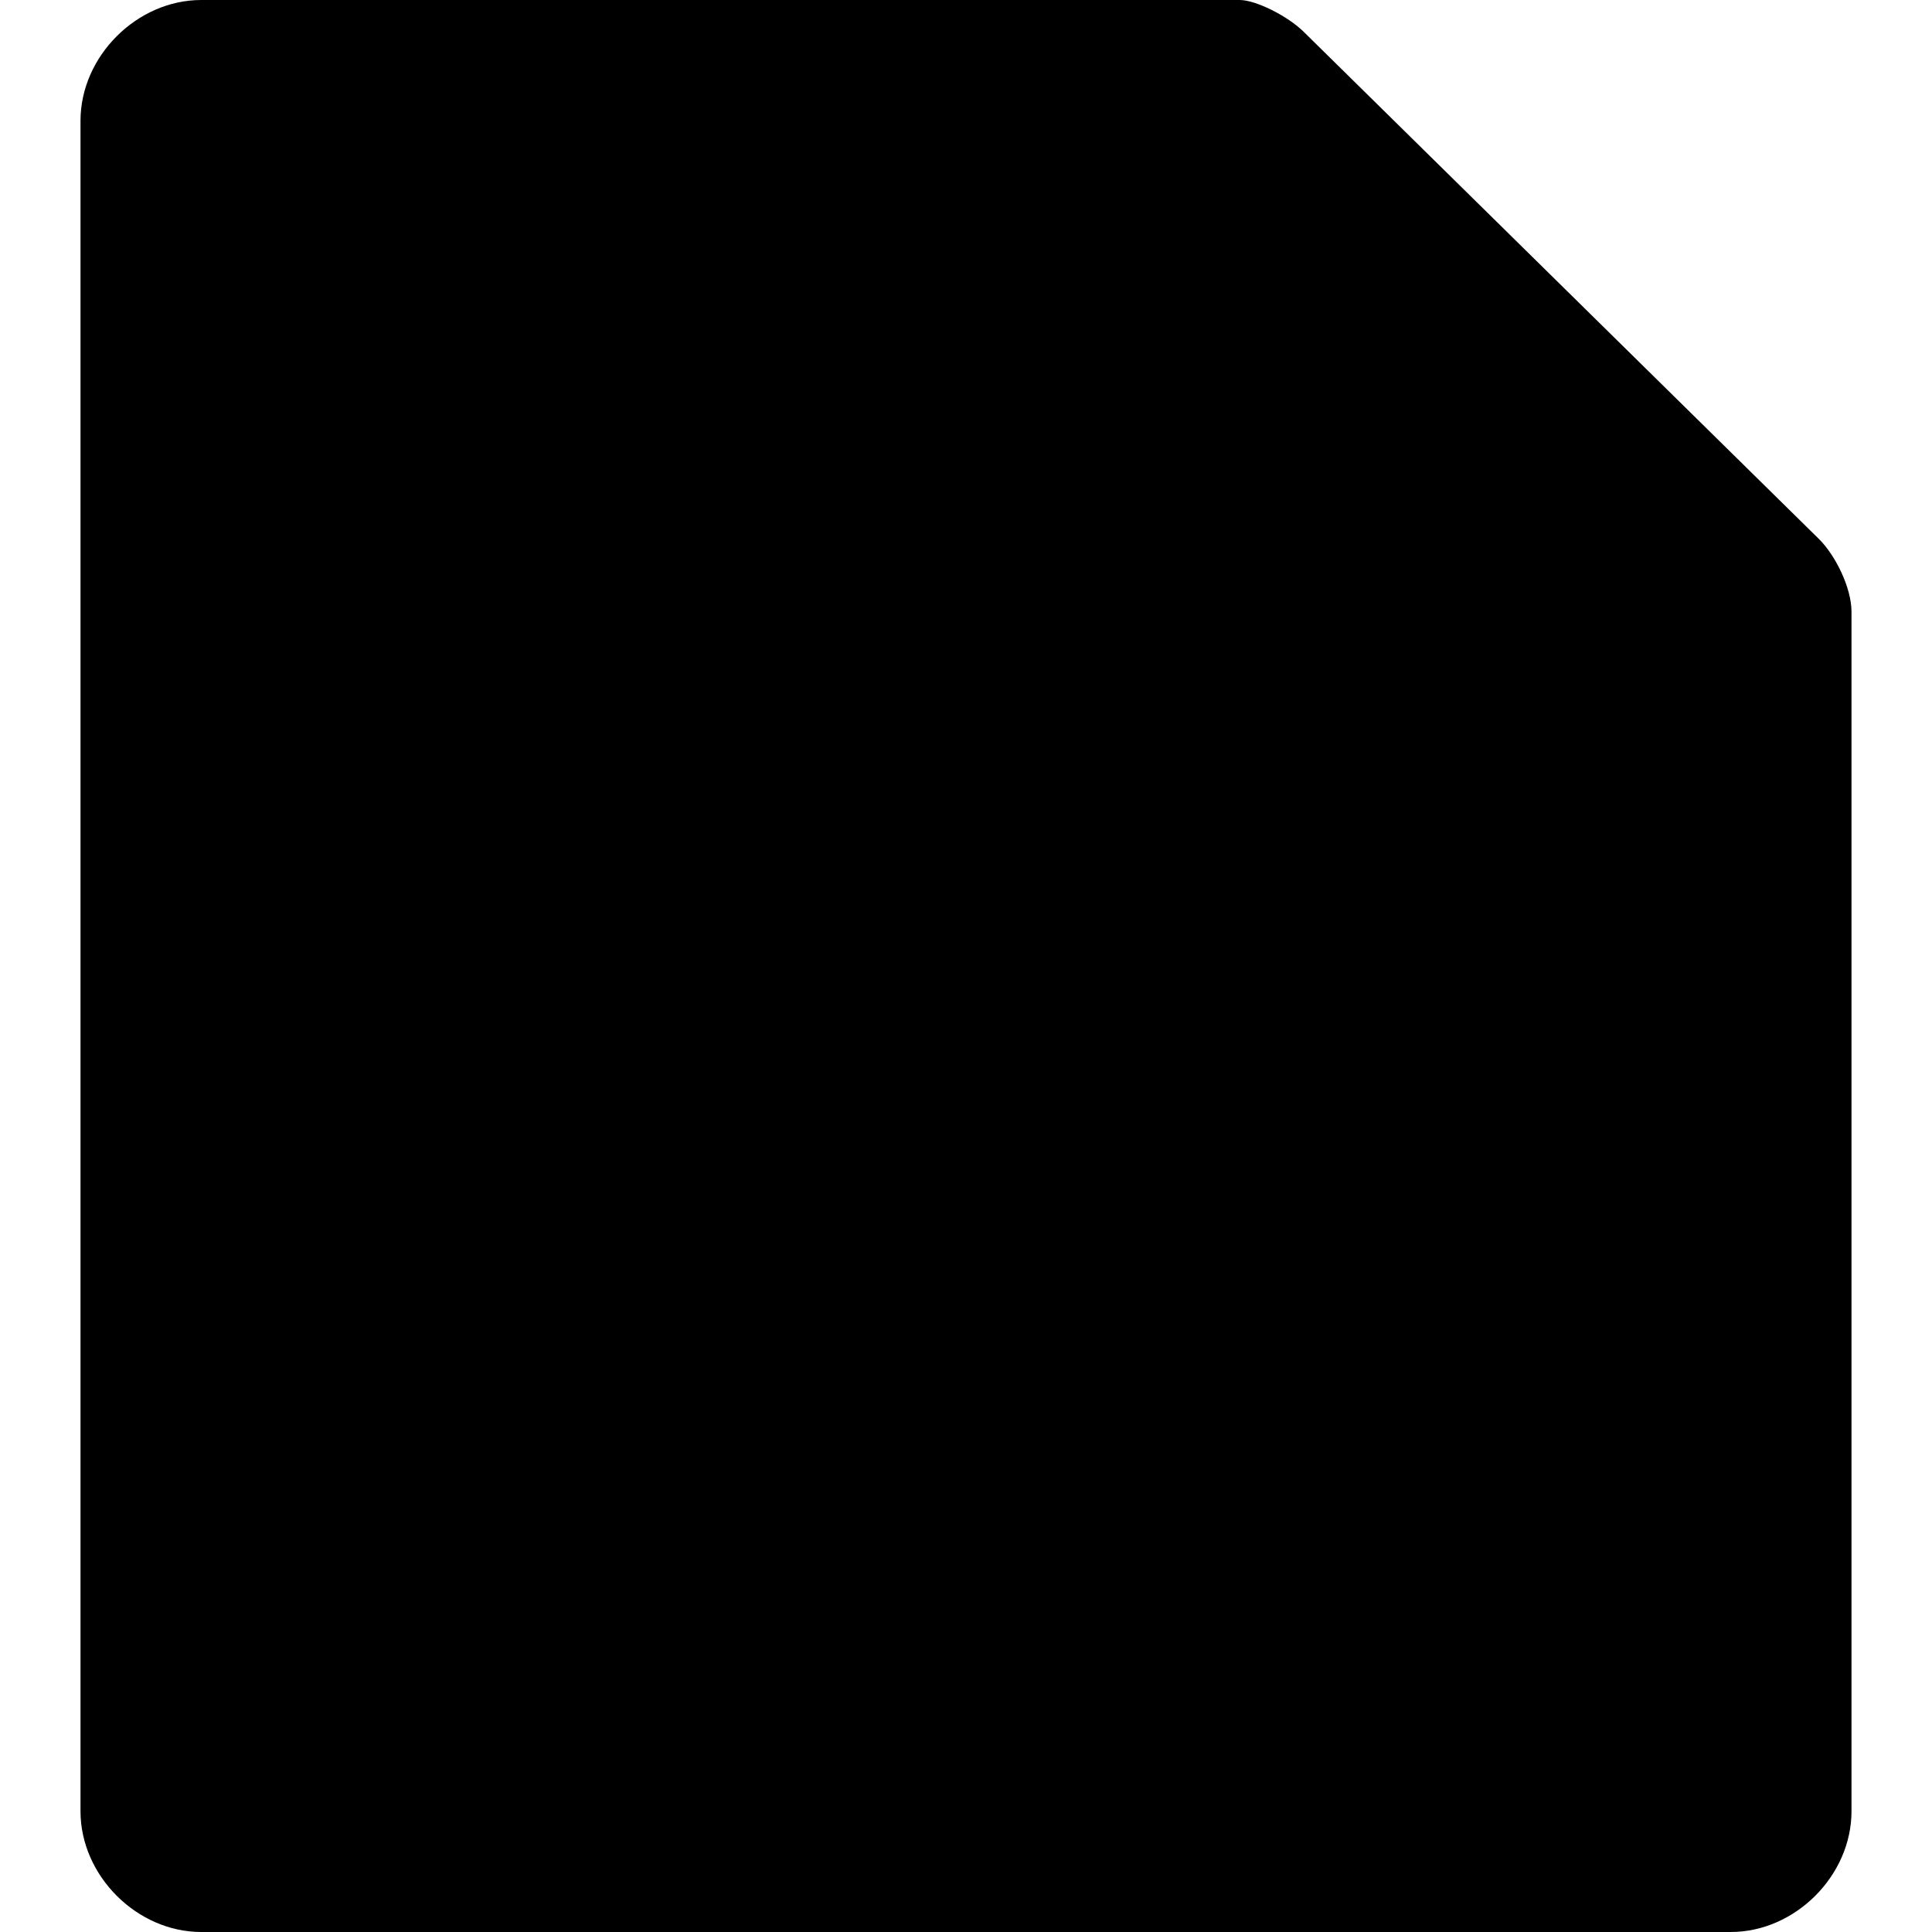
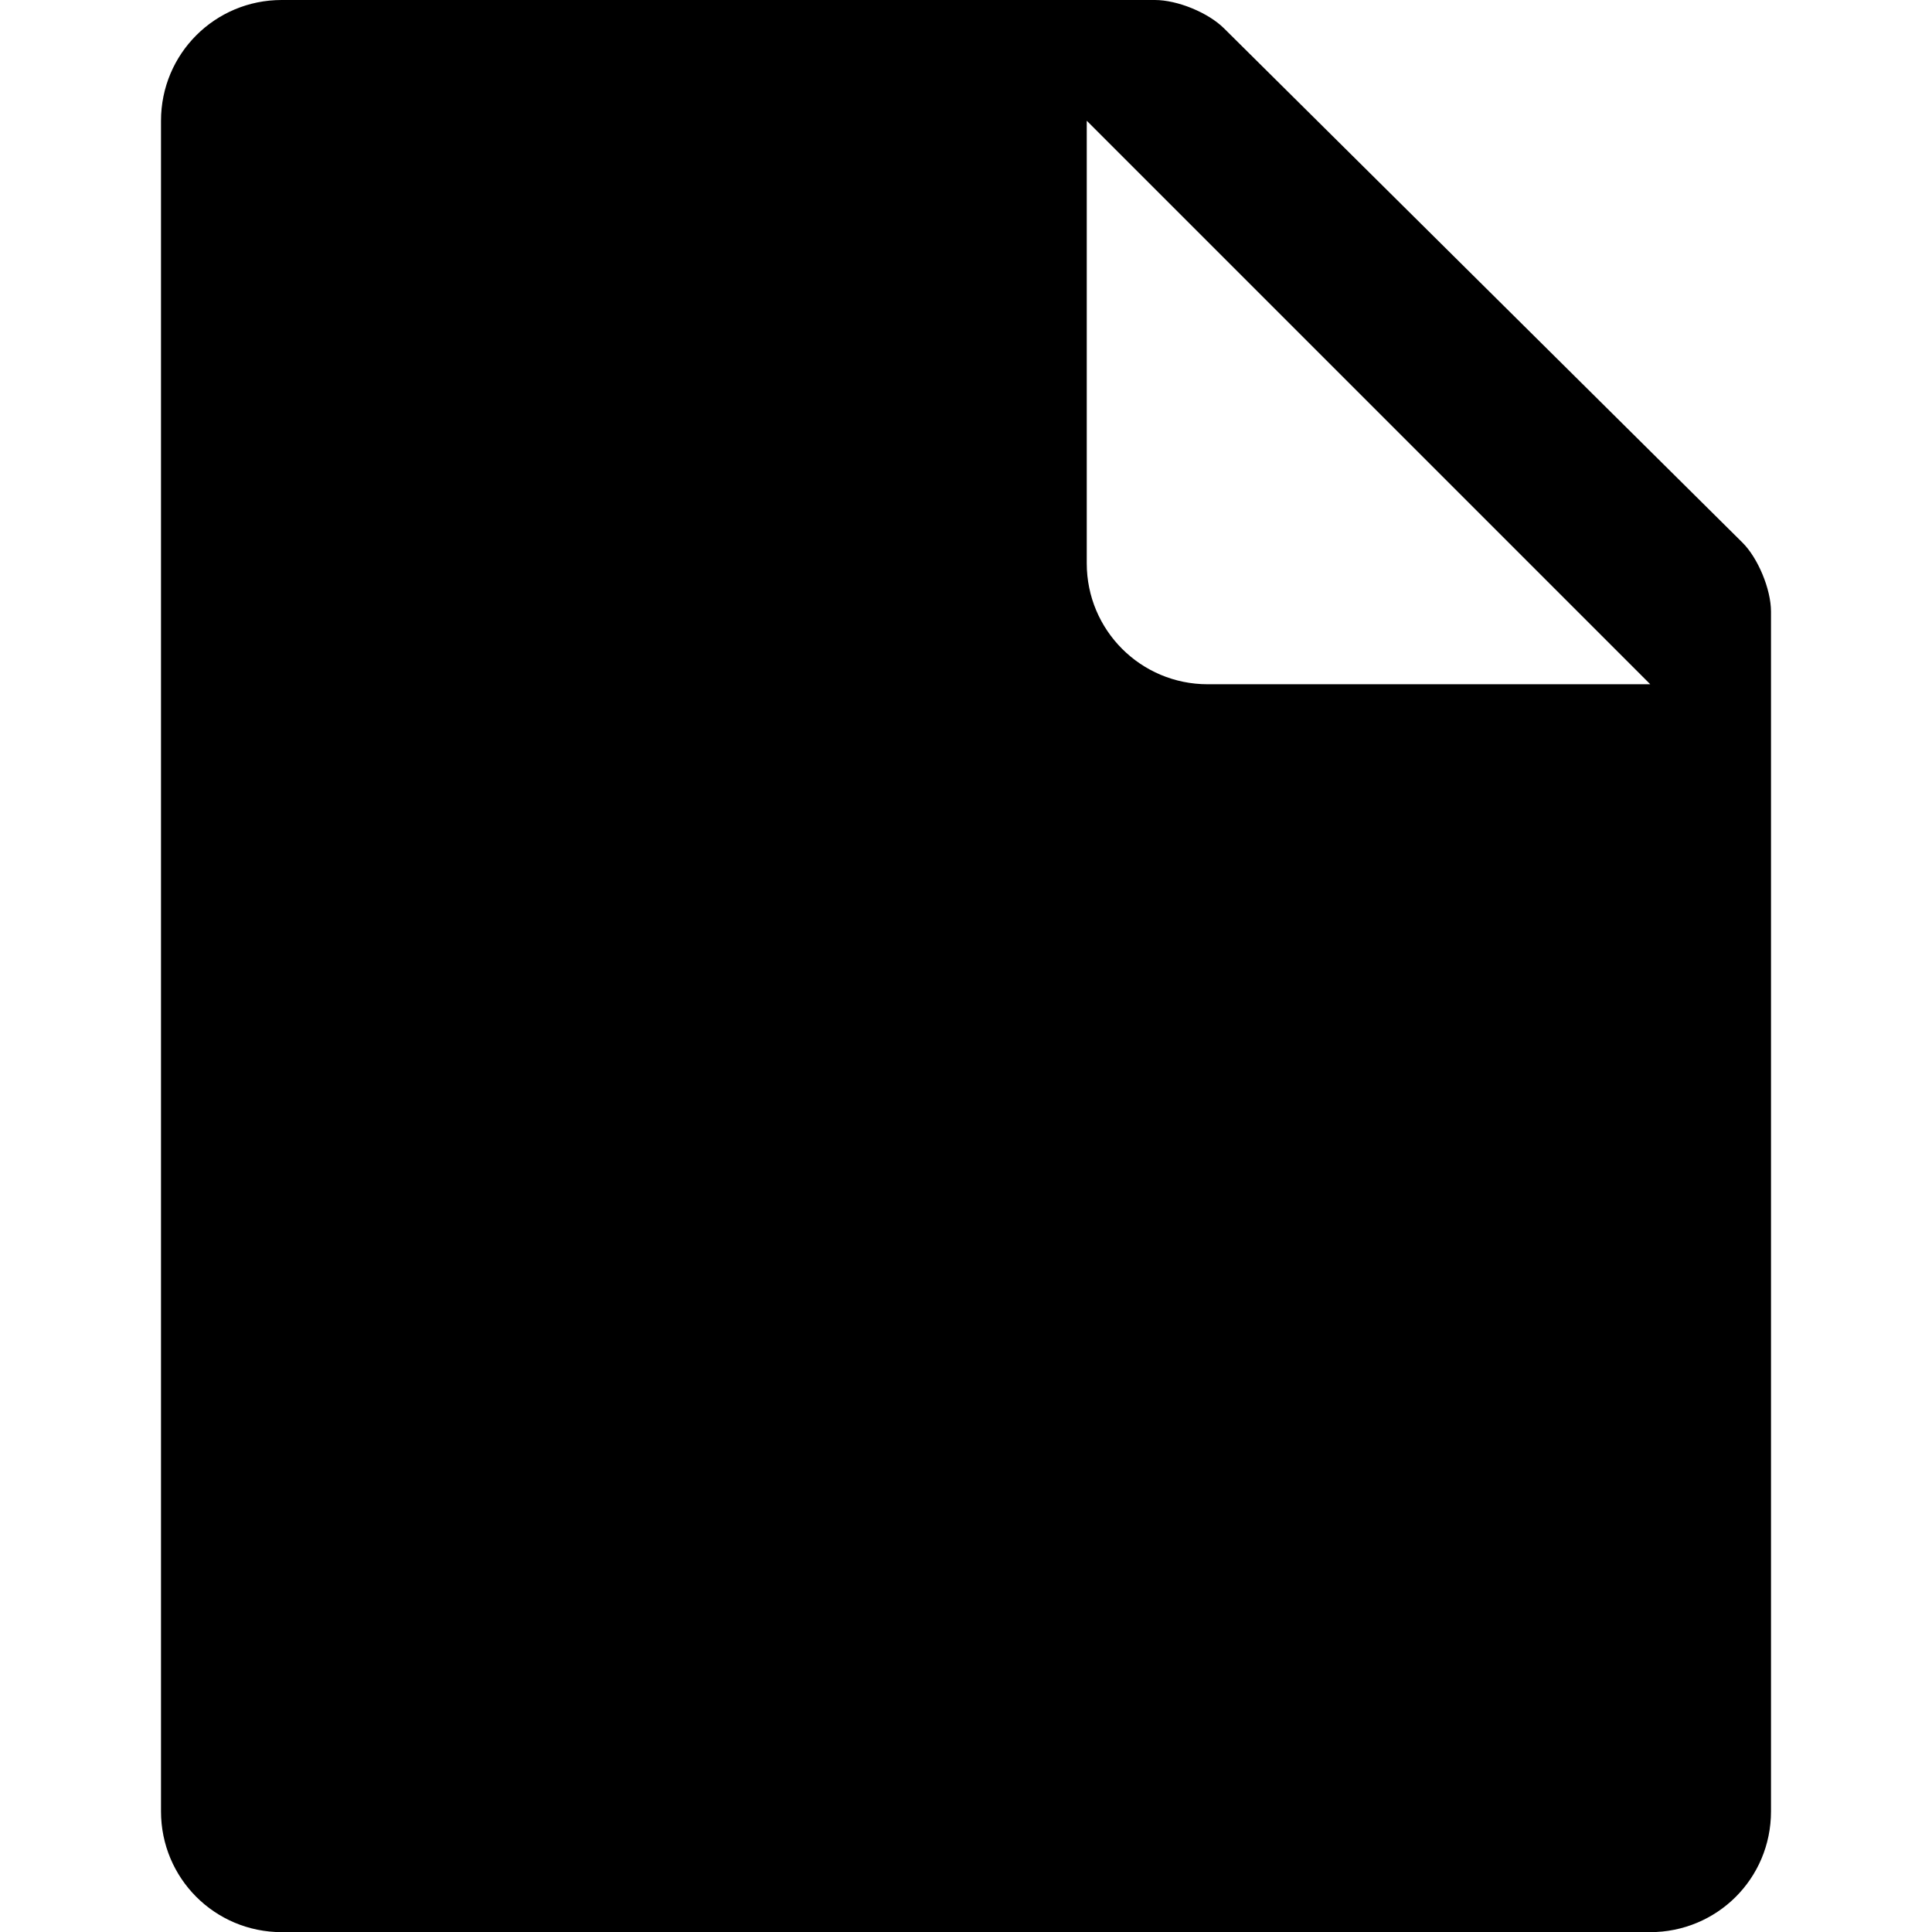
<svg xmlns="http://www.w3.org/2000/svg" width="24px" height="24px" viewBox="0 0 24 24" version="1.1">
  <defs />
-   <g>
-     <path d="M16.2,0.4C16,0.2,15.6,0,15.4,0H2.5C1.7,0,1,0.7,1,1.5v21C1,23.3,1.7,24,2.5,24h19c0.8,0,1.5-0.7,1.5-1.5V7.6   c0-0.3-0.2-0.7-0.4-0.9L16.2,0.4z" />
+   <g id="Icons">
+     <g id="note">
+       <path d="M15.205,0.352 C15.009,0.157 14.627,8.03280056e-15 14.346,7.81896969e-15 L3.499,-4.4408921e-16 C2.671,-1.0748339e-15 2,0.667 2,1.501 L2,22.501 C2,23.33 2.665,24.002 3.503,24.002 L20.497,24.002 C21.327,24.002 22,23.339 22,22.501 L22,7.598 C22,7.318 21.837,6.93 21.645,6.74 L15.205,0.352 Z M13.5,1.5 L20.5,8.5 L15.002,8.5 C14.172,8.5 13.5,7.829 13.5,6.998 L13.5,1.5 Z" />
+     </g>
  </g>
</svg>
